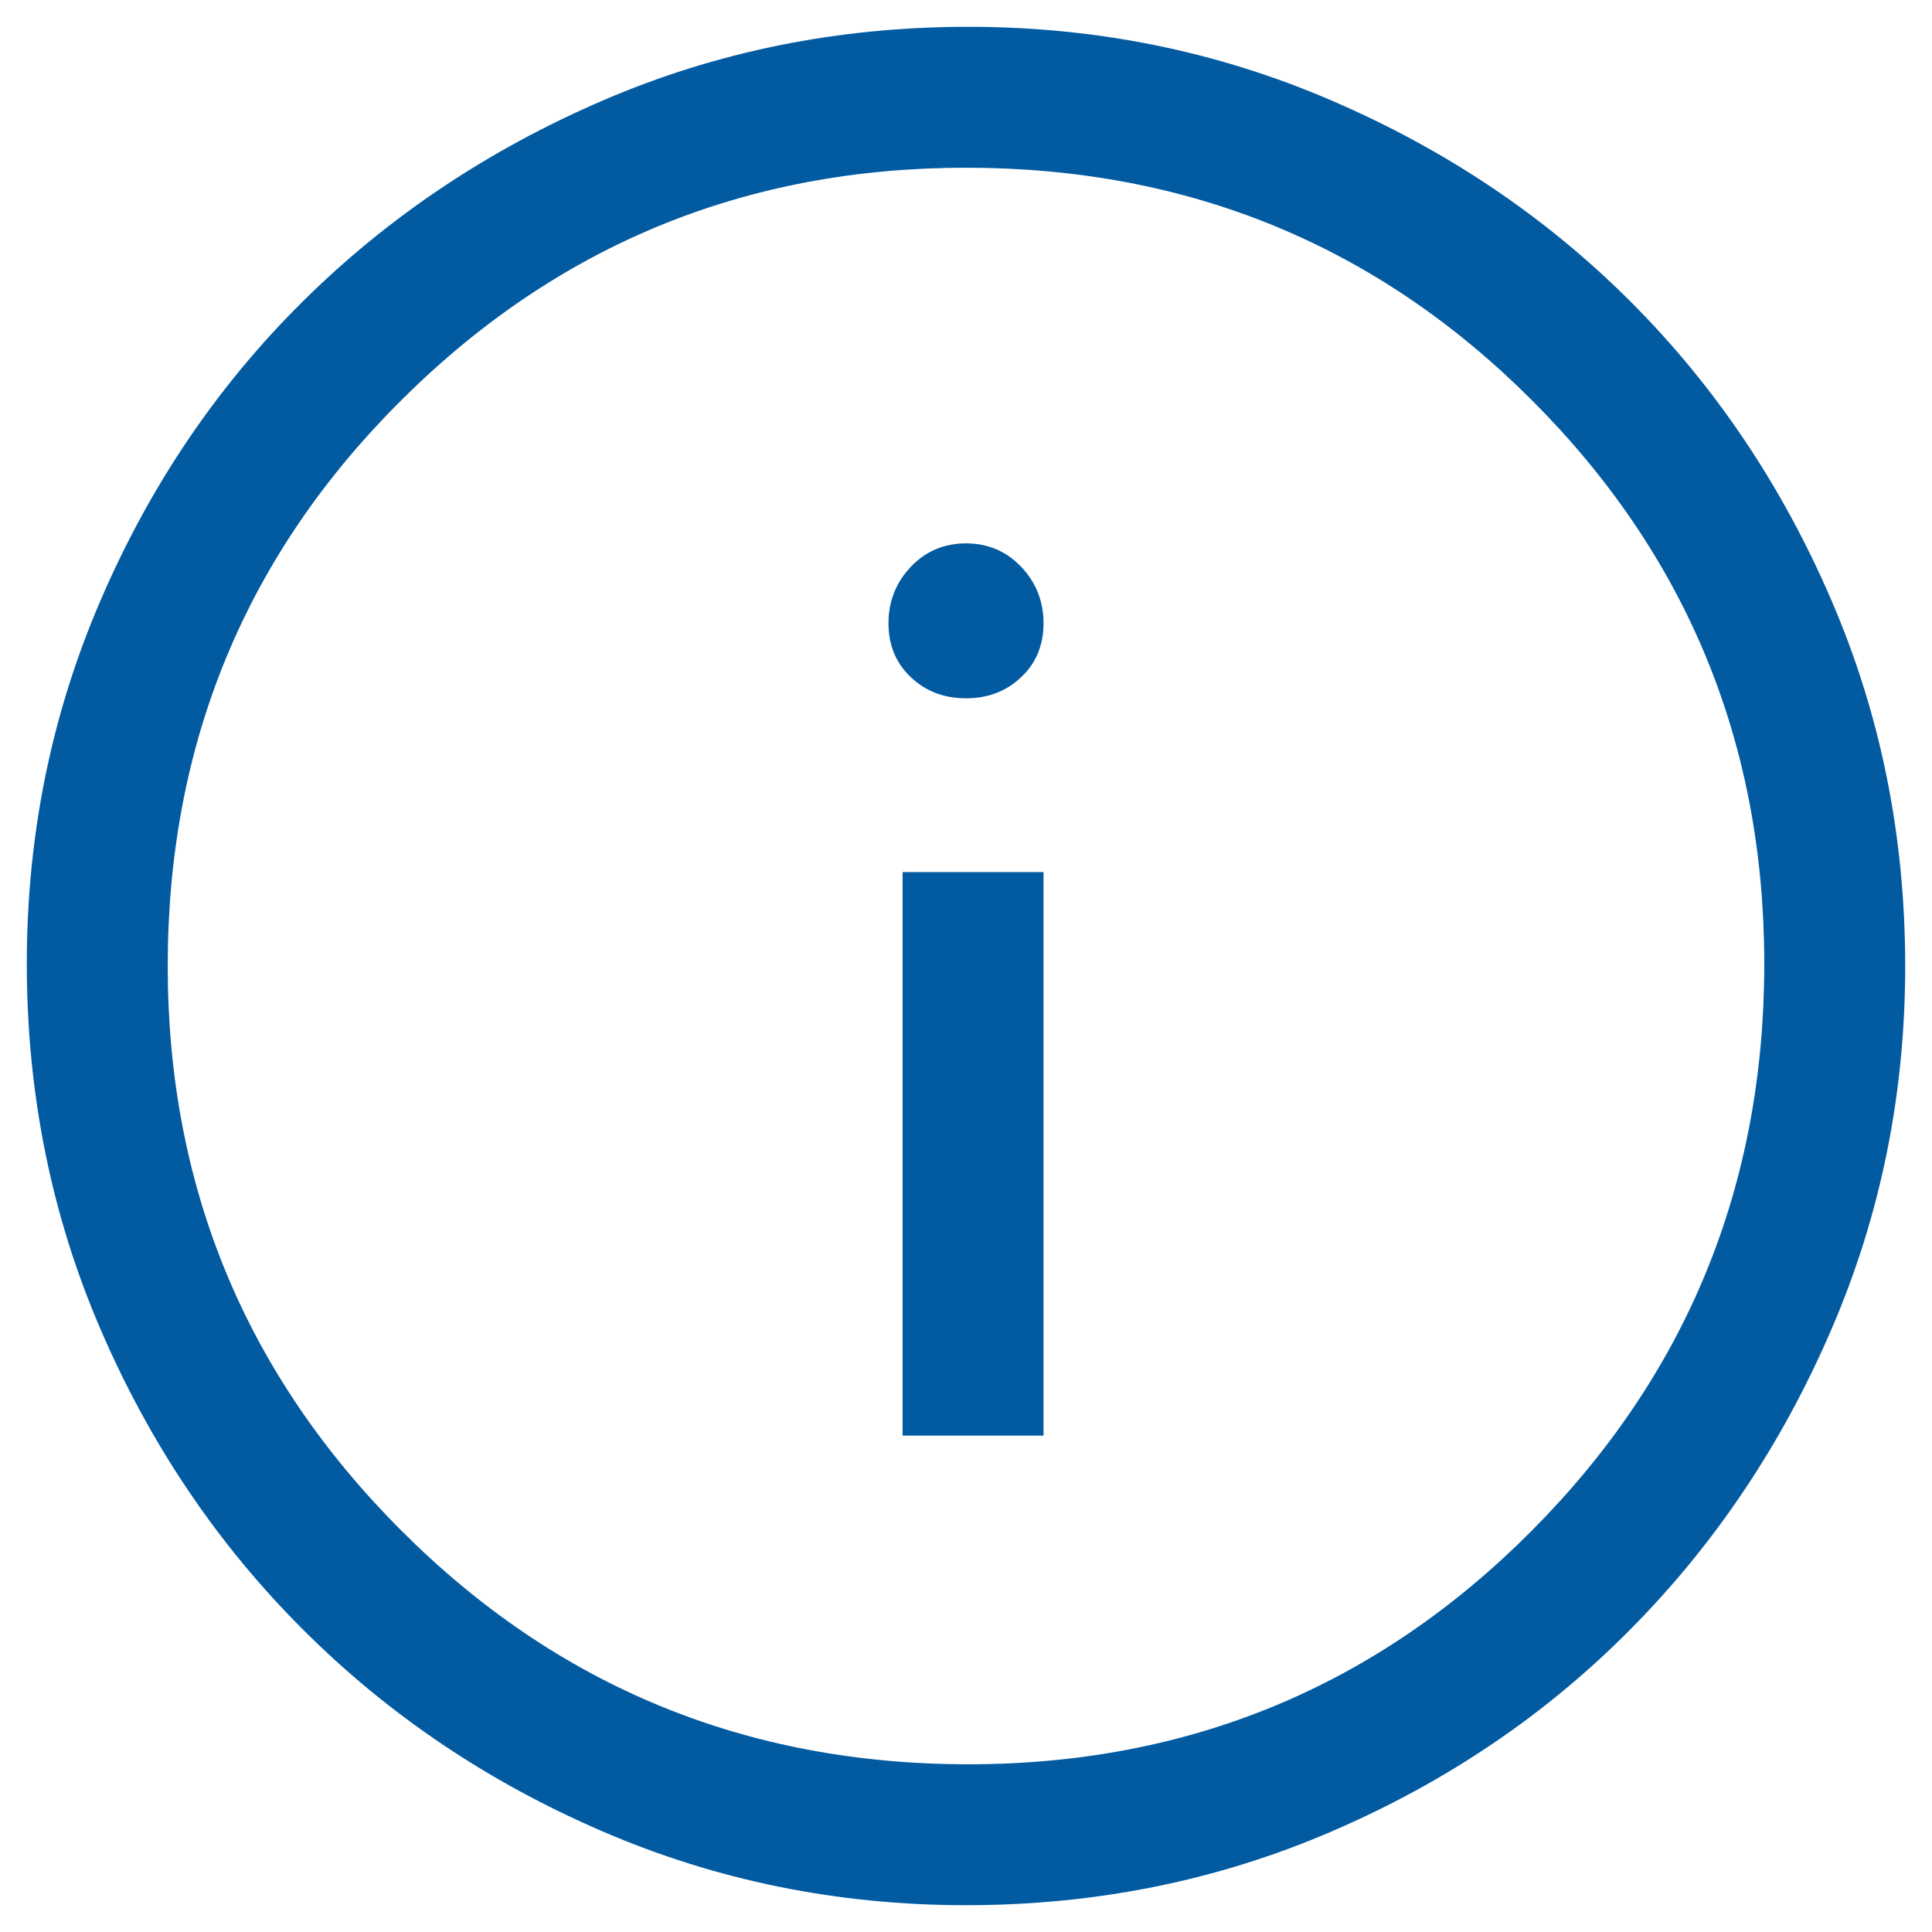
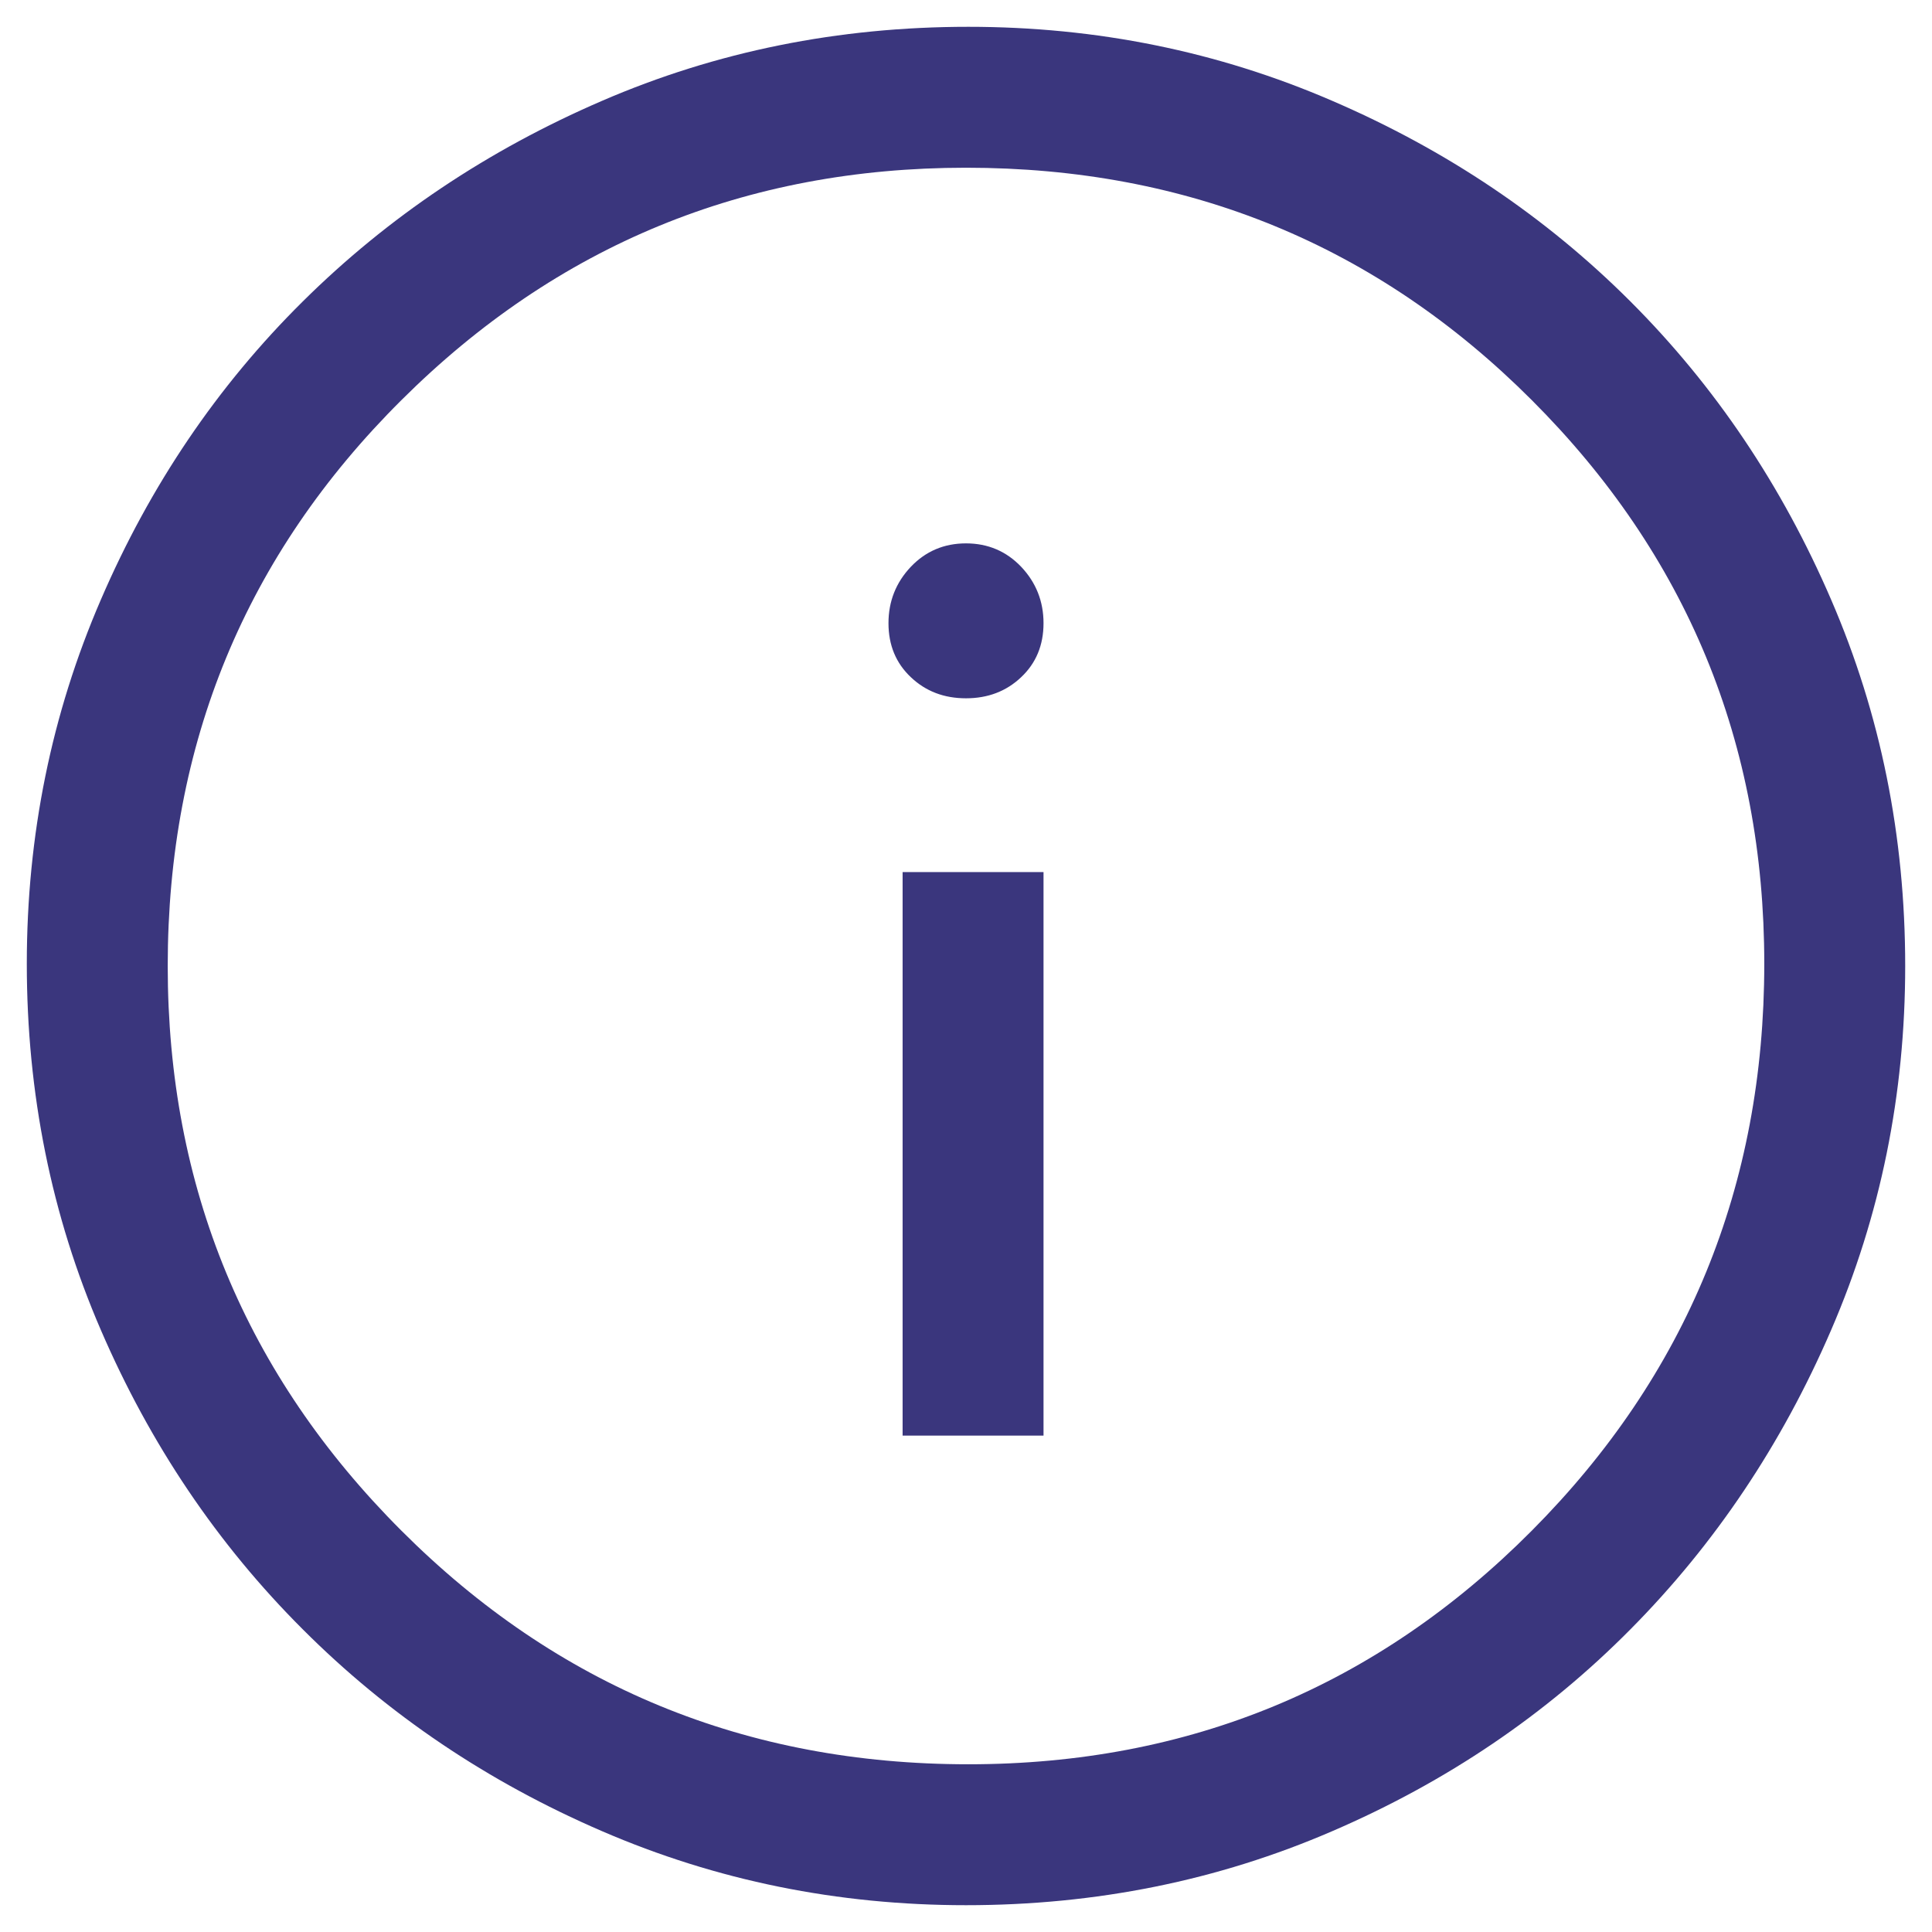
<svg xmlns="http://www.w3.org/2000/svg" width="16" height="16" viewBox="0 0 16 16">
-   <path d="M7.475 11.889H8.642V7.222H7.475V11.889ZM8 5.783C8.181 5.783 8.334 5.725 8.457 5.608C8.58 5.492 8.642 5.343 8.642 5.161C8.642 4.98 8.58 4.824 8.457 4.694C8.334 4.565 8.181 4.5 8 4.5C7.818 4.5 7.666 4.565 7.543 4.694C7.42 4.824 7.358 4.98 7.358 5.161C7.358 5.343 7.42 5.492 7.543 5.608C7.666 5.725 7.818 5.783 8 5.783ZM8 15.778C6.937 15.778 5.932 15.574 4.986 15.165C4.04 14.757 3.213 14.2 2.507 13.493C1.8 12.787 1.243 11.96 0.835 11.014C0.426 10.068 0.222 9.056 0.222 7.981C0.222 6.918 0.426 5.913 0.835 4.967C1.243 4.02 1.8 3.197 2.507 2.497C3.213 1.797 4.04 1.243 4.986 0.835C5.932 0.426 6.943 0.222 8.019 0.222C9.082 0.222 10.087 0.426 11.033 0.835C11.98 1.243 12.803 1.797 13.503 2.497C14.203 3.197 14.757 4.02 15.165 4.967C15.574 5.913 15.778 6.924 15.778 8C15.778 9.063 15.574 10.068 15.165 11.014C14.757 11.96 14.203 12.787 13.503 13.493C12.803 14.2 11.98 14.757 11.033 15.165C10.087 15.574 9.076 15.778 8 15.778ZM8.019 14.611C9.847 14.611 11.403 13.966 12.686 12.676C13.969 11.386 14.611 9.821 14.611 7.981C14.611 6.153 13.969 4.597 12.686 3.314C11.403 2.03 9.841 1.389 8 1.389C6.172 1.389 4.613 2.03 3.324 3.314C2.034 4.597 1.389 6.159 1.389 8C1.389 9.828 2.034 11.386 3.324 12.676C4.613 13.966 6.179 14.611 8.019 14.611Z" fill="#025AA1" />
+   <path d="M7.475 11.889H8.642V7.222H7.475V11.889ZM8 5.783C8.181 5.783 8.334 5.725 8.457 5.608C8.58 5.492 8.642 5.343 8.642 5.161C8.642 4.98 8.58 4.824 8.457 4.694C8.334 4.565 8.181 4.5 8 4.5C7.818 4.5 7.666 4.565 7.543 4.694C7.42 4.824 7.358 4.98 7.358 5.161C7.358 5.343 7.42 5.492 7.543 5.608C7.666 5.725 7.818 5.783 8 5.783ZM8 15.778C6.937 15.778 5.932 15.574 4.986 15.165C4.04 14.757 3.213 14.2 2.507 13.493C1.8 12.787 1.243 11.96 0.835 11.014C0.426 10.068 0.222 9.056 0.222 7.981C0.222 6.918 0.426 5.913 0.835 4.967C1.243 4.02 1.8 3.197 2.507 2.497C3.213 1.797 4.04 1.243 4.986 0.835C5.932 0.426 6.943 0.222 8.019 0.222C9.082 0.222 10.087 0.426 11.033 0.835C11.98 1.243 12.803 1.797 13.503 2.497C14.203 3.197 14.757 4.02 15.165 4.967C15.574 5.913 15.778 6.924 15.778 8C15.778 9.063 15.574 10.068 15.165 11.014C14.757 11.96 14.203 12.787 13.503 13.493C12.803 14.2 11.98 14.757 11.033 15.165C10.087 15.574 9.076 15.778 8 15.778ZM8.019 14.611C9.847 14.611 11.403 13.966 12.686 12.676C13.969 11.386 14.611 9.821 14.611 7.981C14.611 6.153 13.969 4.597 12.686 3.314C11.403 2.03 9.841 1.389 8 1.389C6.172 1.389 4.613 2.03 3.324 3.314C2.034 4.597 1.389 6.159 1.389 8C1.389 9.828 2.034 11.386 3.324 12.676C4.613 13.966 6.179 14.611 8.019 14.611Z" fill="#3a367d" />
</svg>
